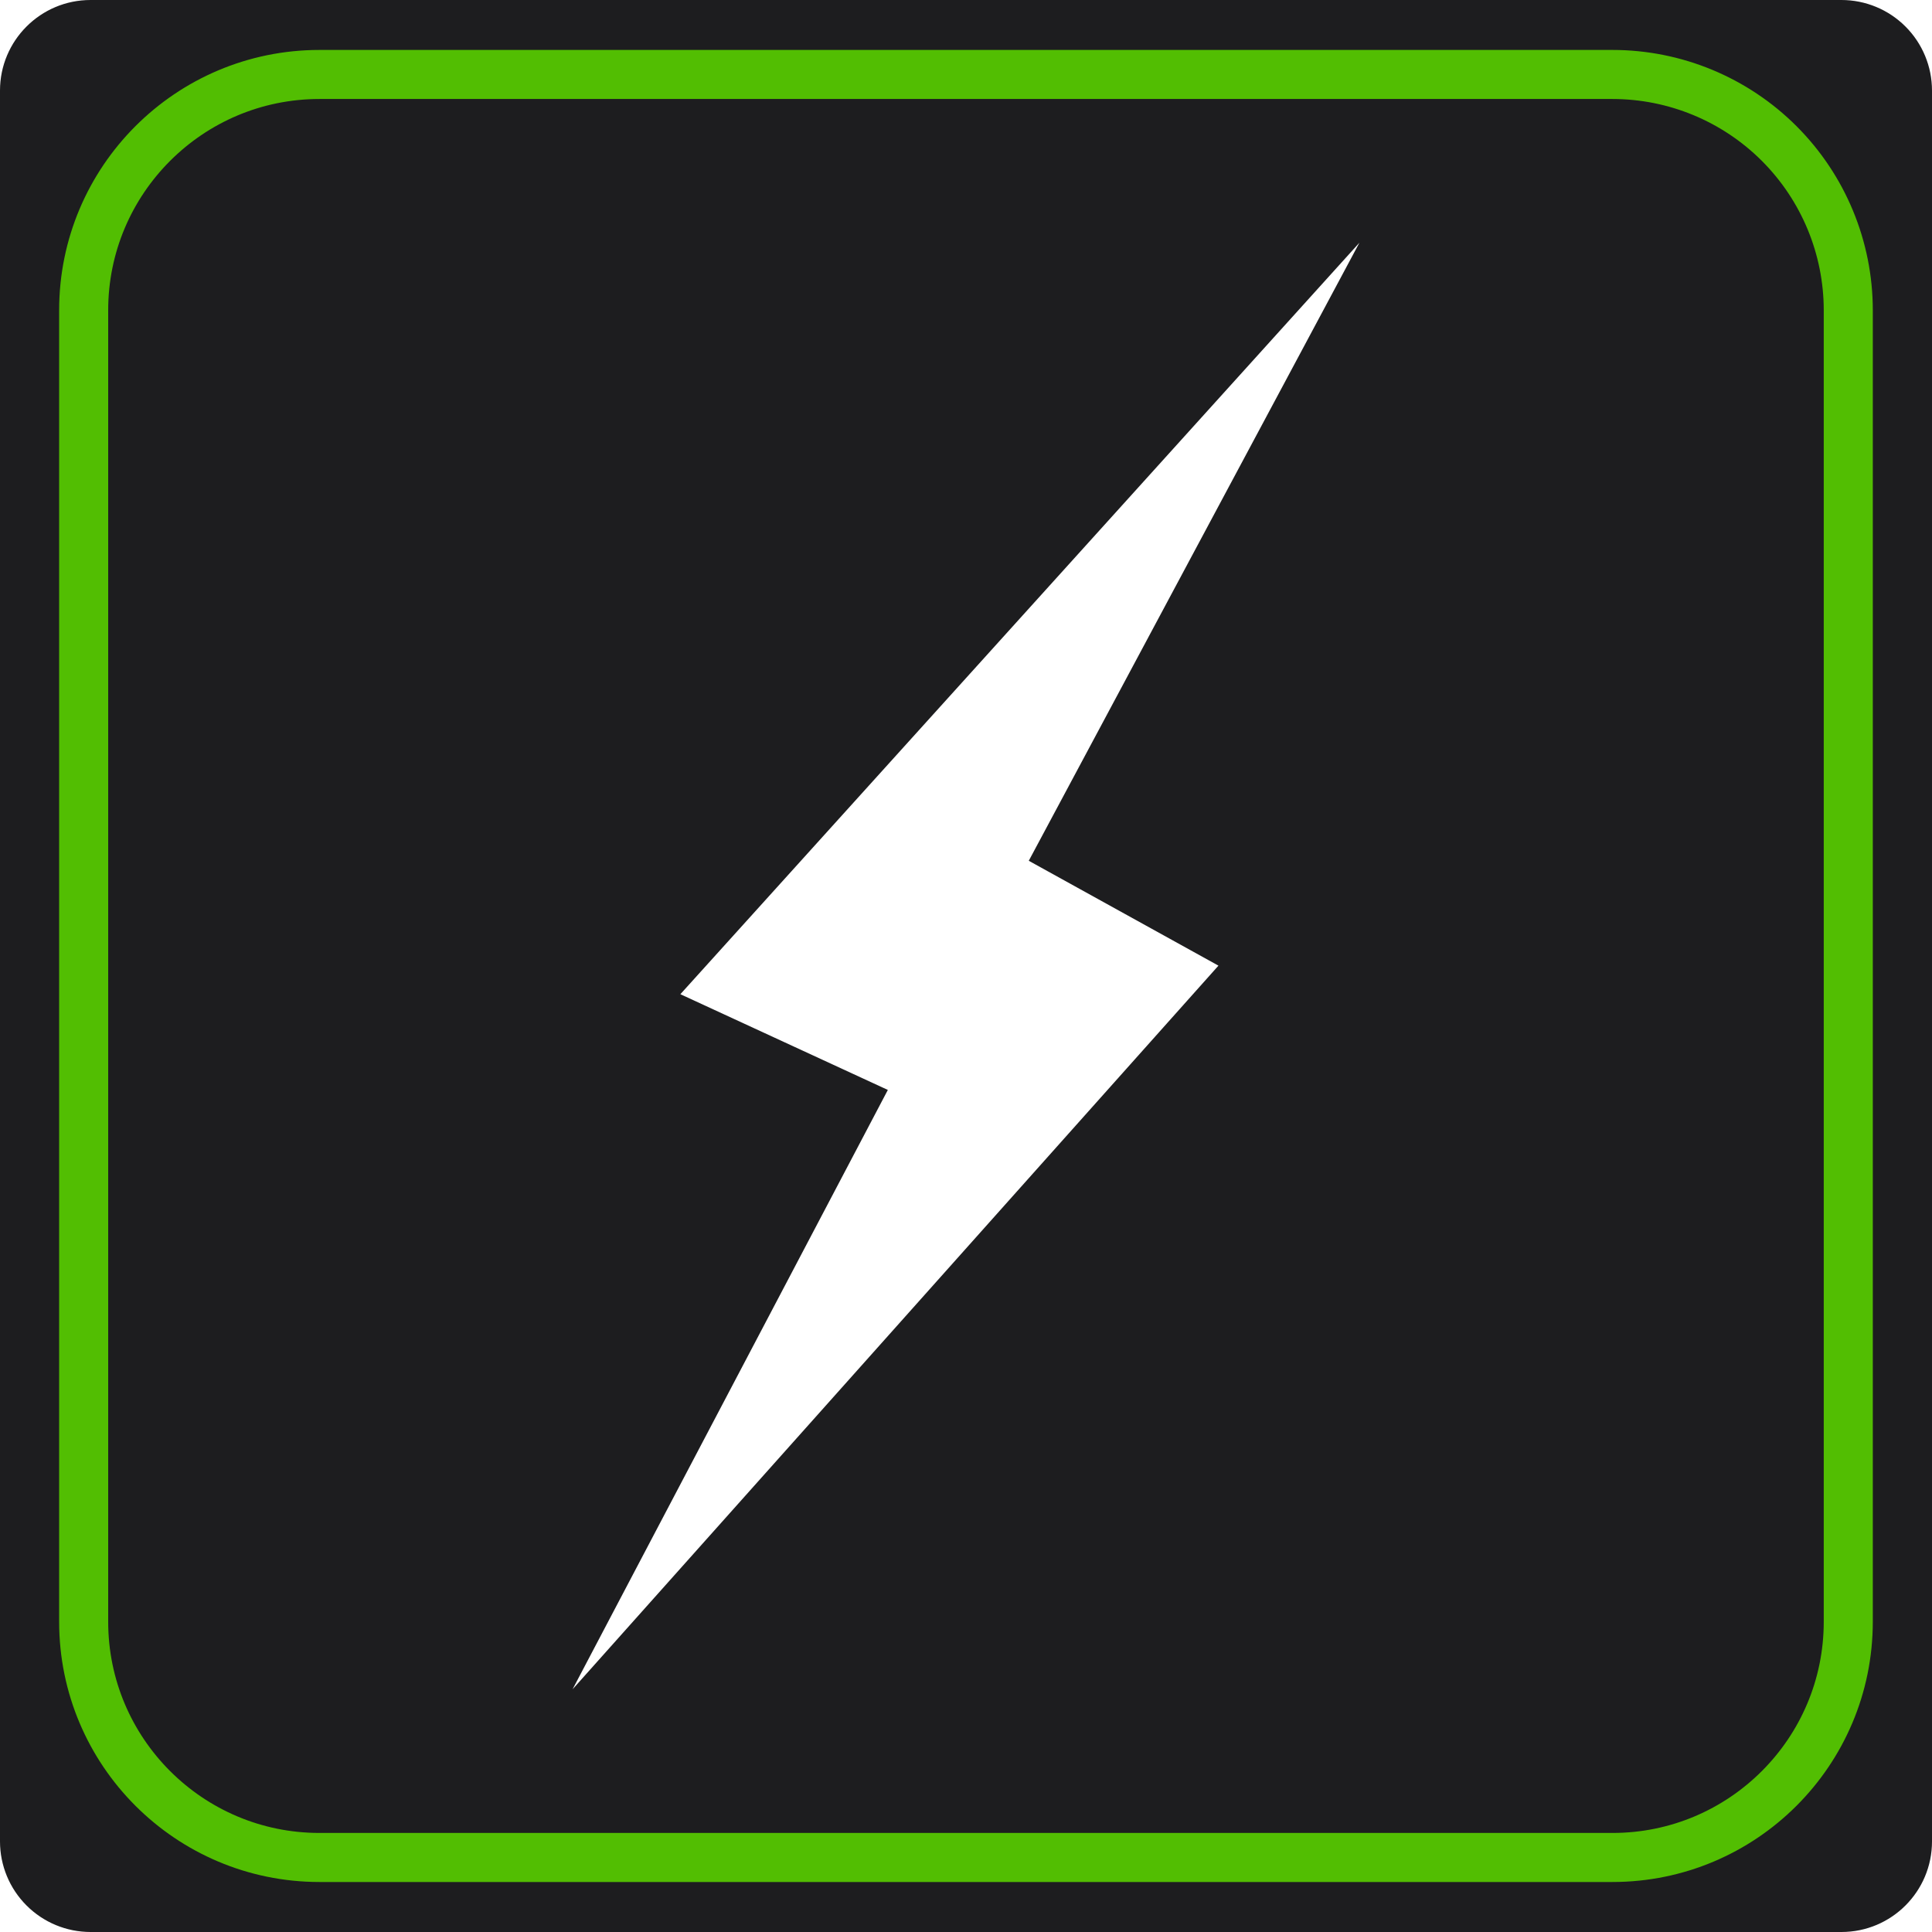
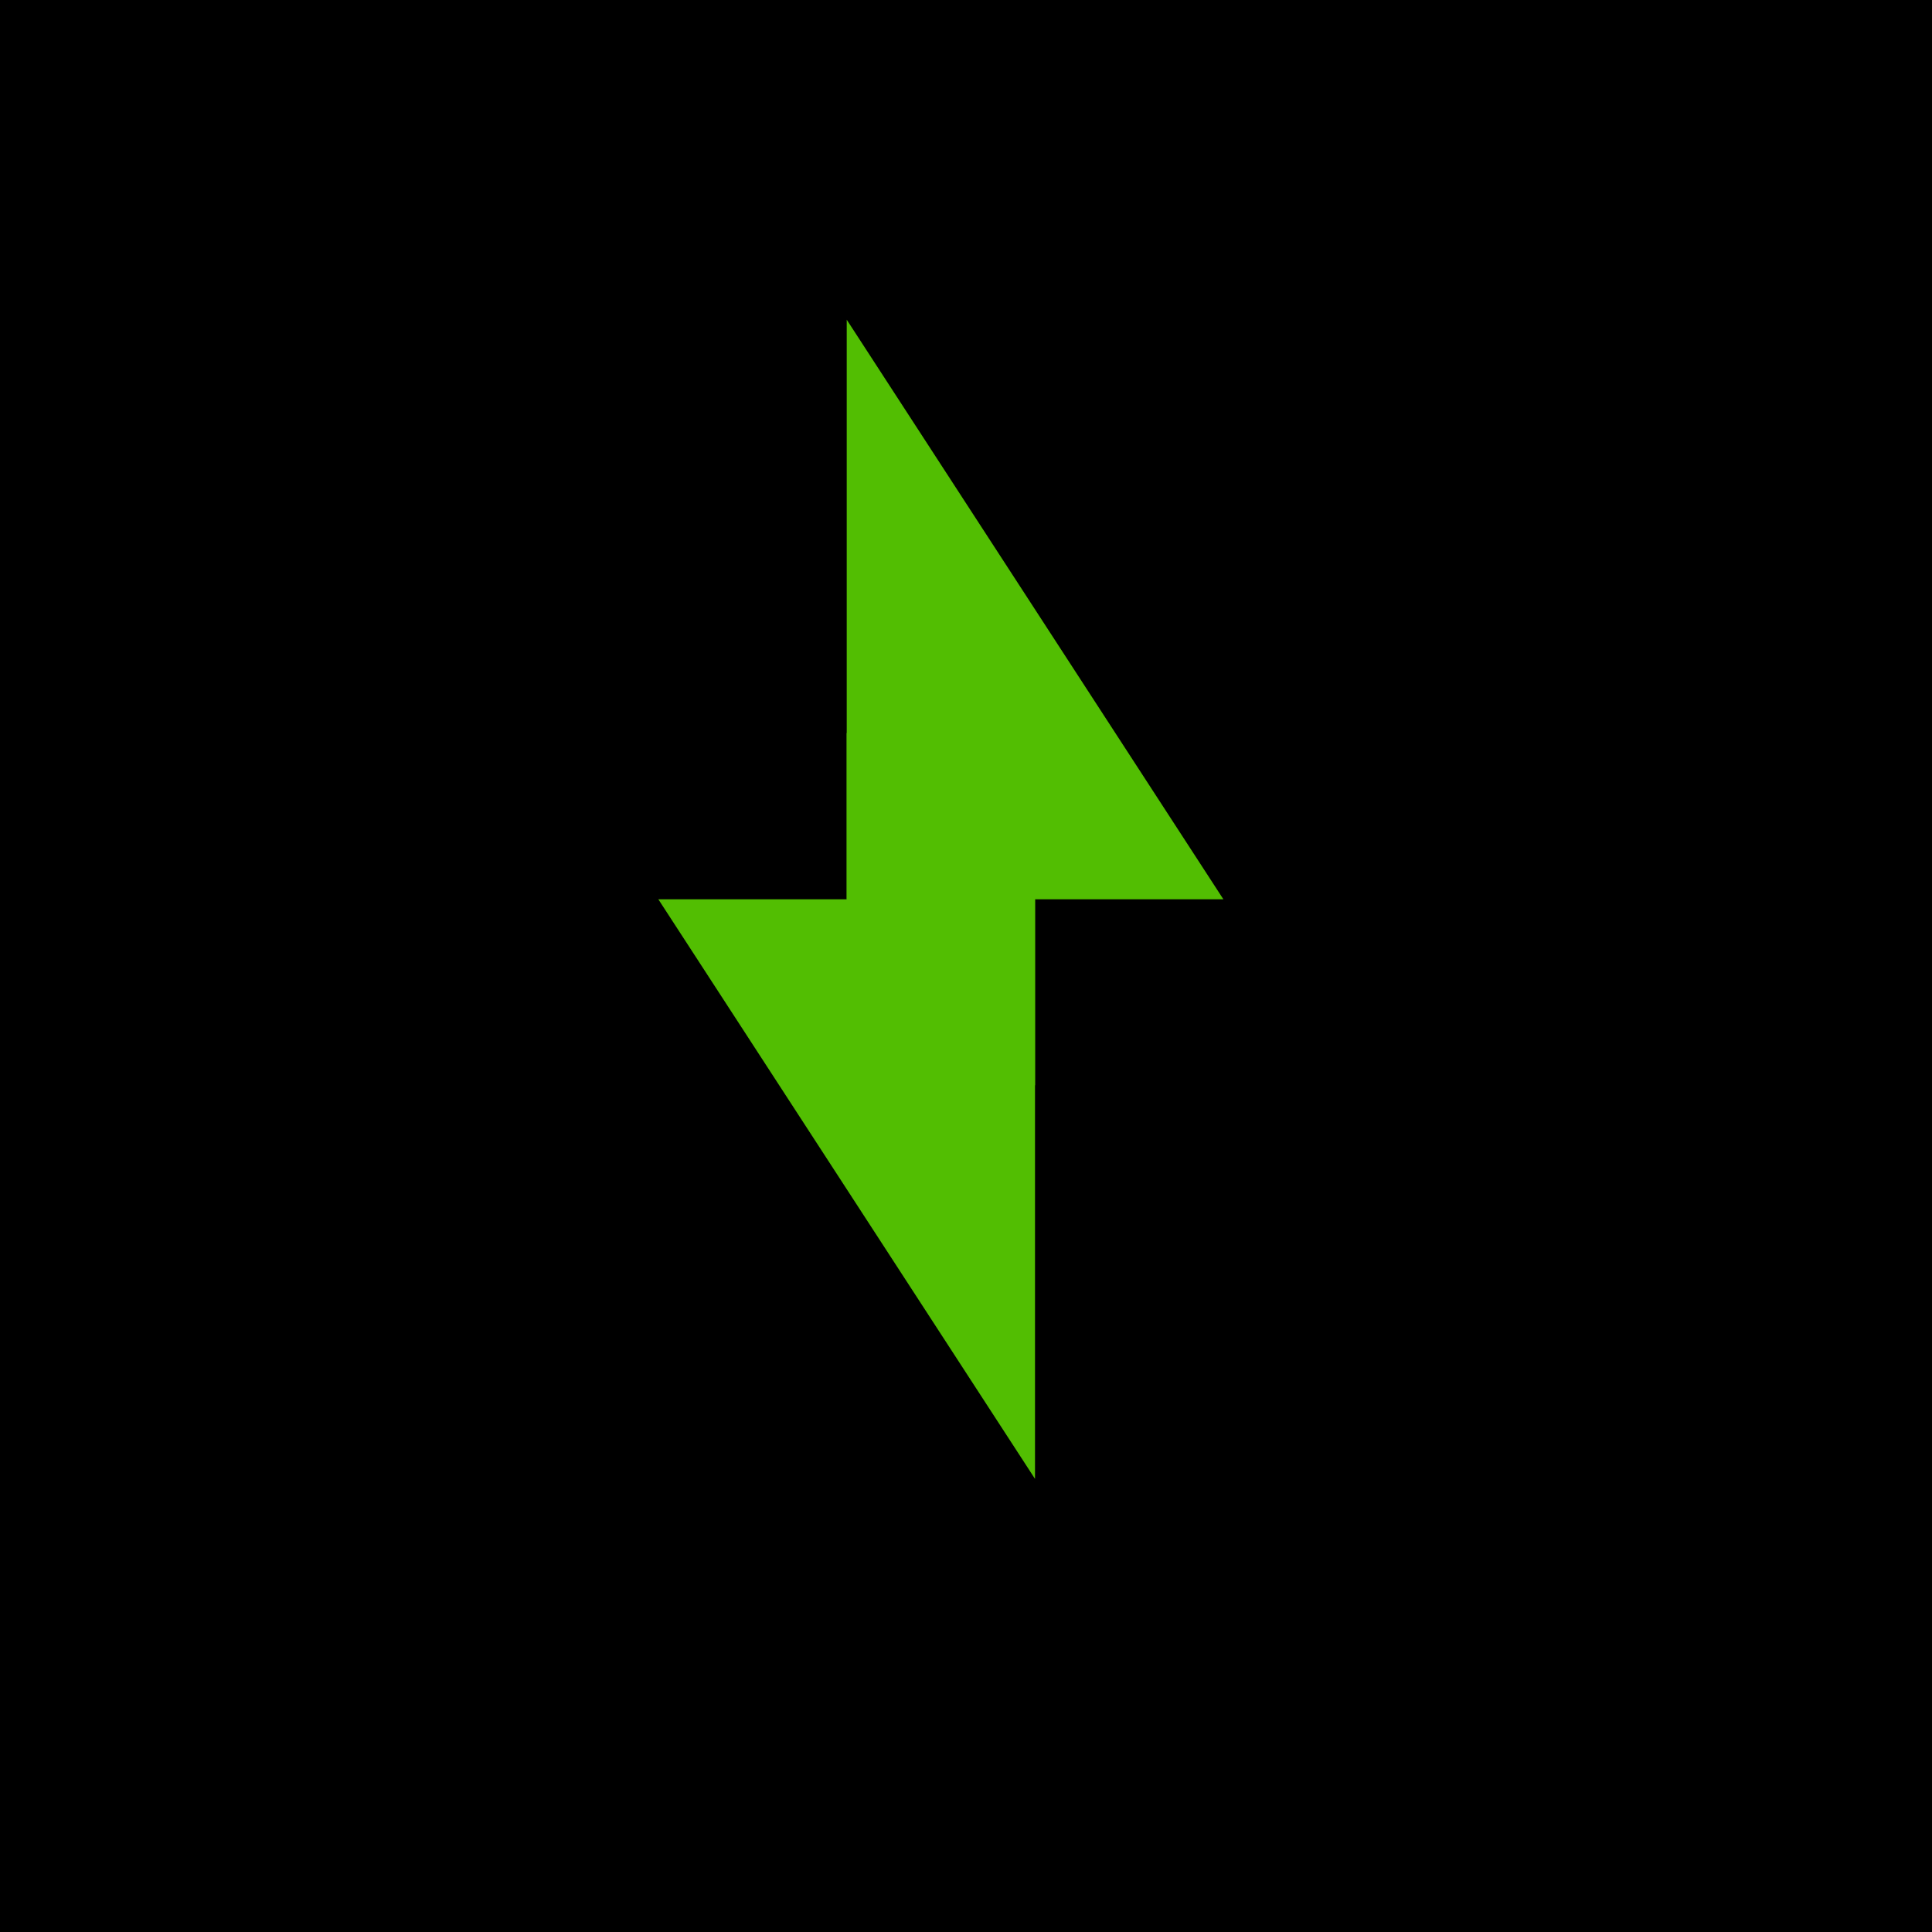
<svg xmlns="http://www.w3.org/2000/svg" width="512" zoomAndPan="magnify" viewBox="0 0 384 384" height="512" preserveAspectRatio="xMidYMid meet" version="1.0">
  <defs>
-     <clipPath id="93031c4546">
-       <path d="M 18 0 L 366 0 C 370.773 0 375.352 1.895 378.727 5.273 C 382.105 8.648 384 13.227 384 18 L 384 366 C 384 375.941 375.941 384 366 384 L 18 384 C 13.227 384 8.648 382.105 5.273 378.727 C 1.895 375.352 0 370.773 0 366 L 0 18 C 0 8.059 8.059 0 18 0 Z M 18 0 " clip-rule="nonzero" />
+     <clipPath id="668ea9a5f1">
+       <path d="M 130.848 178.711 L 205.715 178.711 L 205.715 293.938 L 130.848 293.938 Z M 130.848 178.711 " clip-rule="nonzero" />
    </clipPath>
-     <clipPath id="d8e82fb1a3">
-       <path d="M 0 0 L 384 0 L 384 384 L 0 384 Z M 0 0 " clip-rule="nonzero" />
+     <clipPath id="3b53c438a2">
+       <path d="M 130.848 178.738 L 205.715 178.738 L 205.715 293.938 Z M 130.848 178.738 " clip-rule="nonzero" />
    </clipPath>
-     <clipPath id="2982e46c5a">
-       <path d="M 18 0 L 366 0 C 370.773 0 375.352 1.895 378.727 5.273 C 382.105 8.648 384 13.227 384 18 L 384 366 C 384 375.941 375.941 384 366 384 L 18 384 C 13.227 384 8.648 382.105 5.273 378.727 C 1.895 375.352 0 370.773 0 366 L 0 18 C 0 8.059 8.059 0 18 0 Z M 18 0 " clip-rule="nonzero" />
+     <clipPath id="3edbe7ef64">
+       <path d="M 0.848 0.711 L 75.715 0.711 L 75.715 115.938 L 0.848 115.938 Z M 0.848 0.711 " clip-rule="nonzero" />
    </clipPath>
-     <clipPath id="99316a2393">
-       <rect x="0" width="384" y="0" height="384" />
+     <clipPath id="4ffebf7475">
+       <path d="M 0.848 0.738 L 75.715 0.738 L 75.715 115.938 Z M 0.848 0.738 " clip-rule="nonzero" />
    </clipPath>
-     <clipPath id="74898951c4">
-       <path d="M 11.754 9.926 L 372.504 9.926 L 372.504 374.426 L 11.754 374.426 Z M 11.754 9.926 " clip-rule="nonzero" />
+     <clipPath id="ab5f460bfe">
+       <rect x="0" width="76" y="0" height="116" />
    </clipPath>
-     <clipPath id="a940935834">
-       <path d="M 63.504 9.926 L 320.488 9.926 C 334.211 9.926 347.375 15.379 357.078 25.082 C 366.781 34.789 372.234 47.949 372.234 61.676 L 372.234 322.316 C 372.234 350.895 349.066 374.062 320.488 374.062 L 63.504 374.062 C 34.926 374.062 11.754 350.895 11.754 322.316 L 11.754 61.676 C 11.754 33.094 34.926 9.926 63.504 9.926 Z M 63.504 9.926 " clip-rule="nonzero" />
+     <clipPath id="4bd22c9dbf">
+       <path d="M 168.293 63.543 L 243.16 63.543 L 243.16 178.77 L 168.293 178.77 Z M 168.293 63.543 " clip-rule="nonzero" />
    </clipPath>
-     <clipPath id="2302043a05">
-       <path d="M 113.801 48.184 L 270.551 48.184 L 270.551 336 L 113.801 336 Z M 113.801 48.184 " clip-rule="nonzero" />
+     <clipPath id="e8366833d3">
+       <path d="M 243.16 178.742 L 168.293 178.742 L 168.293 63.543 Z M 243.16 178.742 " clip-rule="nonzero" />
+     </clipPath>
+     <clipPath id="15181276c6">
+       <path d="M 0.293 0.543 L 75.16 0.543 L 75.16 115.77 L 0.293 115.77 Z M 0.293 0.543 " clip-rule="nonzero" />
+     </clipPath>
+     <clipPath id="4243a8e75f">
+       <path d="M 75.16 115.742 L 0.293 115.742 L 0.293 0.543 Z M 75.16 115.742 " clip-rule="nonzero" />
+     </clipPath>
+     <clipPath id="b1d1e45d50">
+       <rect x="0" width="76" y="0" height="116" />
+     </clipPath>
+     <clipPath id="87972590e5">
+       <path d="M 168.285 145.691 L 205.723 145.691 L 205.723 215.707 L 168.285 215.707 Z M 168.285 145.691 " clip-rule="nonzero" />
+     </clipPath>
+     <clipPath id="63ac841829">
+       <path d="M 0.285 0.691 L 37.723 0.691 L 37.723 70.707 L 0.285 70.707 Z M 0.285 0.691 " clip-rule="nonzero" />
+     </clipPath>
+     <clipPath id="cf38de4d08">
+       <rect x="0" width="38" y="0" height="71" />
    </clipPath>
  </defs>
  <rect x="-38.4" width="460.8" fill="#ffffff" y="-38.4" height="460.8" fill-opacity="1" />
-   <rect x="-38.4" width="460.8" fill="#ffffff" y="-38.4" height="460.8" fill-opacity="1" />
-   <g clip-path="url(#93031c4546)">
-     <g>
-       <g clip-path="url(#99316a2393)">
-         <g clip-path="url(#d8e82fb1a3)">
-           <g clip-path="url(#2982e46c5a)">
-             <rect x="-84.48" width="552.96" fill="#1d1d1f" height="552.96" y="-84.48" fill-opacity="1" />
+   <rect x="-38.4" width="460.8" fill="#000000" y="-38.4" height="460.8" fill-opacity="1" />
+   <g clip-path="url(#668ea9a5f1)">
+     <g clip-path="url(#3b53c438a2)">
+       <g transform="matrix(1, 0, 0, 1, 130, 178)">
+         <g clip-path="url(#ab5f460bfe)">
+           <g clip-path="url(#3edbe7ef64)">
+             <g clip-path="url(#4ffebf7475)">
+               <path fill="#52be02" d="M 75.715 115.938 L 0.848 115.938 L 0.848 0.711 L 75.715 0.711 Z M 75.715 115.938 " fill-opacity="1" fill-rule="nonzero" />
+             </g>
          </g>
        </g>
      </g>
    </g>
  </g>
-   <g clip-path="url(#74898951c4)">
-     <g clip-path="url(#a940935834)">
-       <path stroke-linecap="butt" transform="matrix(0.75, 0, 0, 0.75, 11.75511, 9.92653)" fill="none" stroke-linejoin="miter" d="M 68.998 -0.001 L 411.644 -0.001 C 429.941 -0.001 447.493 7.27 460.431 20.207 C 473.368 33.15 480.639 50.697 480.639 68.999 L 480.639 416.52 C 480.639 454.624 449.748 485.515 411.644 485.515 L 68.998 485.515 C 30.894 485.515 -0.002 454.624 -0.002 416.52 L -0.002 68.999 C -0.002 30.89 30.894 -0.001 68.998 -0.001 Z M 68.998 -0.001 " stroke="#52be02" stroke-width="26" stroke-opacity="1" stroke-miterlimit="4" />
+   <g clip-path="url(#4bd22c9dbf)">
+     <g clip-path="url(#e8366833d3)">
+       <g transform="matrix(1, 0, 0, 1, 168, 63)">
+         <g clip-path="url(#b1d1e45d50)">
+           <g clip-path="url(#15181276c6)">
+             <g clip-path="url(#4243a8e75f)">
+               <path fill="#52be02" d="M 0.293 0.543 L 75.16 0.543 L 75.16 115.77 L 0.293 115.77 Z M 0.293 0.543 " fill-opacity="1" fill-rule="nonzero" />
+             </g>
+           </g>
+         </g>
+       </g>
    </g>
  </g>
-   <g clip-path="url(#2302043a05)">
-     <path fill="#ffffff" d="M 270.199 48.234 L 135.23 197.605 L 176.465 216.633 L 113.801 335.762 L 242.176 191.93 L 204.477 171.086 Z M 270.199 48.234 " fill-opacity="1" fill-rule="nonzero" />
+   <g clip-path="url(#87972590e5)">
+     <g transform="matrix(1, 0, 0, 1, 168, 145)">
+       <g clip-path="url(#cf38de4d08)">
+         <g clip-path="url(#63ac841829)">
+           <path fill="#52be02" d="M 37.723 70.707 L 0.285 70.707 L 0.285 0.664 L 37.723 0.664 Z M 37.723 70.707 " fill-opacity="1" fill-rule="nonzero" />
+         </g>
+       </g>
+     </g>
  </g>
</svg>
